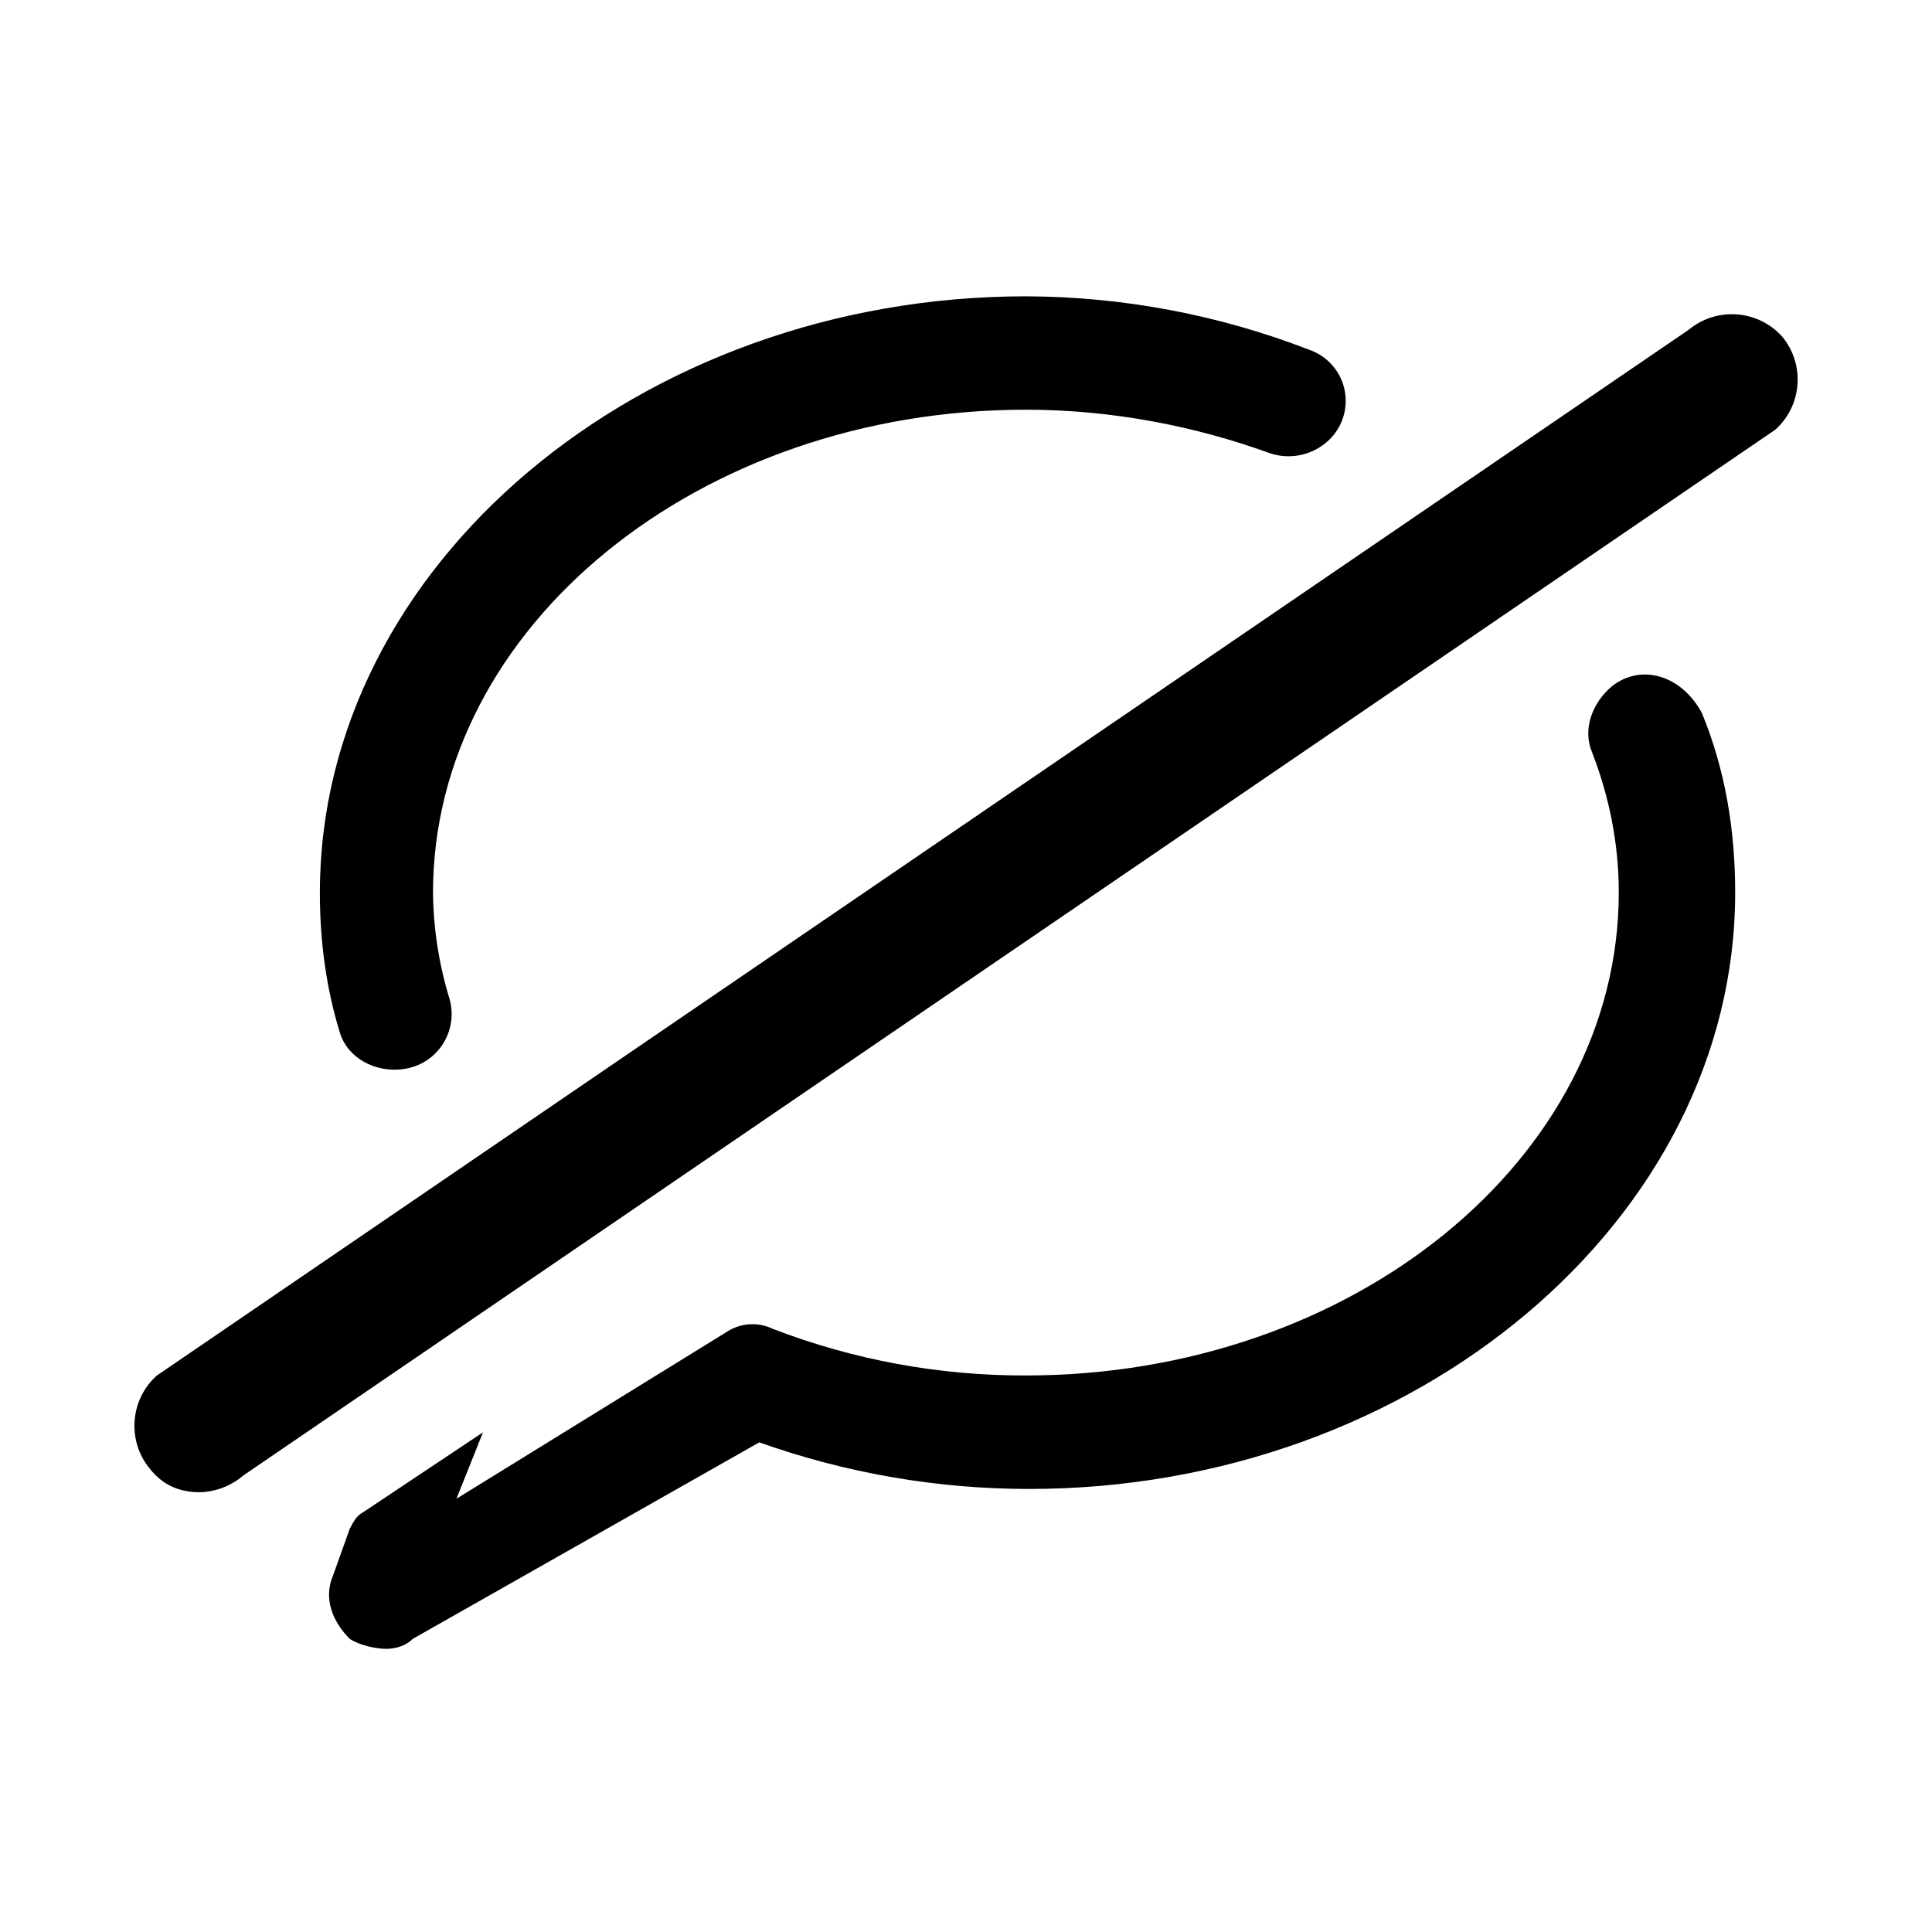
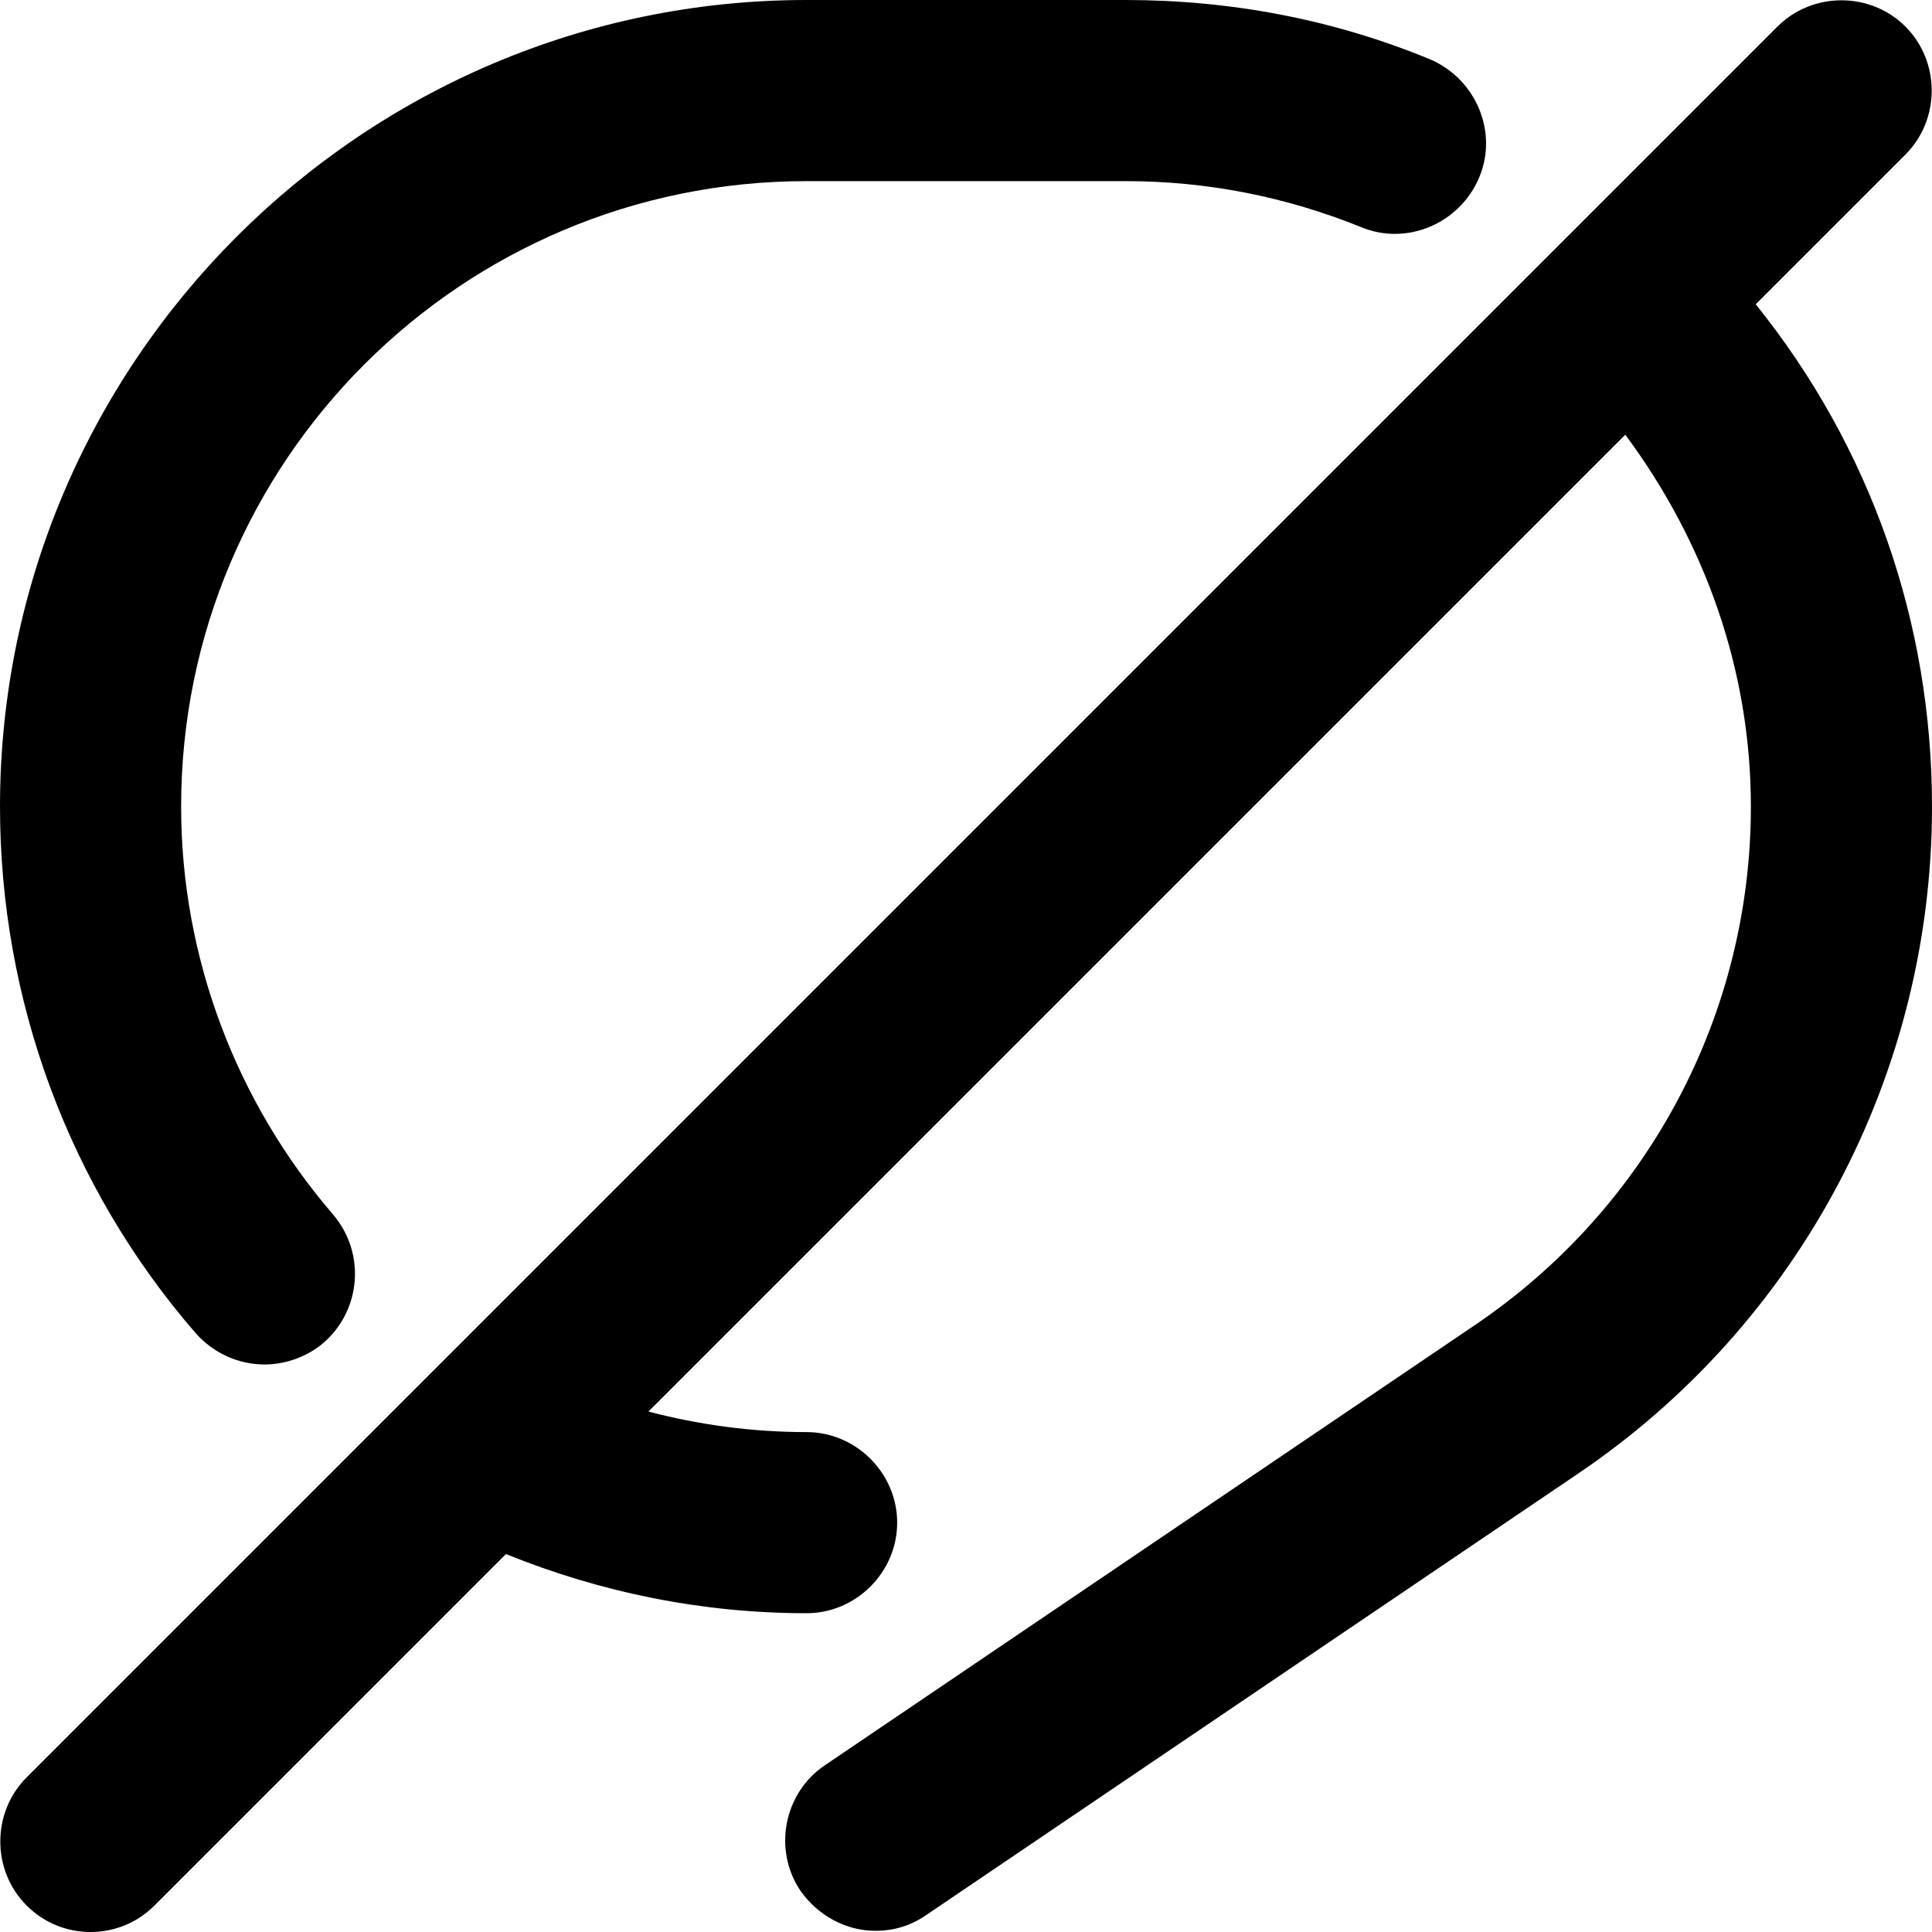
<svg xmlns="http://www.w3.org/2000/svg" viewBox="0 0 16 16">
-   <path d="M3.504 8.8a.46.46 0 0 0 .22-.524 3.105 3.105 0 0 1-.138-.883c0-2.207 2.207-4 4.91-4 .717 0 1.407.138 2.014.358a.484.484 0 0 0 .469-.083.448.448 0 0 0-.138-.772 6.557 6.557 0 0 0-2.344-.442c-3.2 0-5.848 2.234-5.848 4.938 0 .414.055.8.165 1.158.083.277.441.387.69.25zm9.847-3.118c-.165.138-.248.358-.165.551.138.358.22.745.22 1.158 0 2.207-2.207 4-4.91 4a5.782 5.782 0 0 1-2.096-.386.388.388 0 0 0-.386.028L3.78 12.412l.22-.55-.993.662c-.055.028-.083.083-.111.138l-.138.386c-.083.193 0 .386.138.524.083.055.22.083.303.083s.165-.028.22-.083l2.869-1.627a6.675 6.675 0 0 0 2.234.386c3.2 0 5.848-2.234 5.848-4.938 0-.524-.083-1.02-.276-1.489-.164-.305-.495-.415-.743-.222zm1.407-2.896a.561.561 0 0 0-.773-.055L1.297 11.393a.56.56 0 0 0-.055.772c.11.138.248.193.414.193a.577.577 0 0 0 .358-.138l12.689-8.662a.558.558 0 0 0 .055-.772z" />
+   <path d="M14.54 2.52L15.78 1.28C16.07 0.99 16.07 0.51 15.78 0.22C15.49 -0.07 15.01 -0.07 14.72 0.22L0.22 14.72C-0.07 15.01 -0.07 15.49 0.22 15.78C0.37 15.93 0.56 16 0.75 16C0.94 16 1.13 15.93 1.28 15.78L4.19 12.87C4.98 13.19 5.82 13.36 6.68 13.36C7.09 13.36 7.43 13.02 7.43 12.61C7.43 12.2 7.09 11.86 6.68 11.86C6.23 11.86 5.79 11.8 5.37 11.69L13.46 3.6C14.12 4.49 14.5 5.55 14.5 6.68C14.5 8.4 13.65 10 12.22 10.97L6.83 14.62C6.49 14.85 6.4 15.32 6.63 15.66C6.78 15.87 7.01 15.99 7.25 15.99C7.4 15.99 7.54 15.95 7.67 15.86L13.06 12.21C14.9 10.97 16 8.9 16 6.68C16 5.15 15.49 3.7 14.54 2.52Z" />
+   <path d="M2.19 11.3C2.36 11.3 2.54 11.24 2.68 11.12C2.99 10.85 3.03 10.38 2.76 10.06C1.95 9.12 1.5 7.92 1.5 6.68C1.5 3.82 3.82 1.5 6.68 1.5H9.32C10 1.5 10.65 1.63 11.27 1.88C11.65 2.04 12.09 1.85 12.25 1.47C12.41 1.09 12.22 0.65 11.84 0.49C11.04 0.16 10.19 0 9.32 0H6.68C3 0 0 3 0 6.68C0 8.28 0.57 9.83 1.62 11.04C1.77 11.21 1.98 11.3 2.19 11.3Z" />
</svg>
